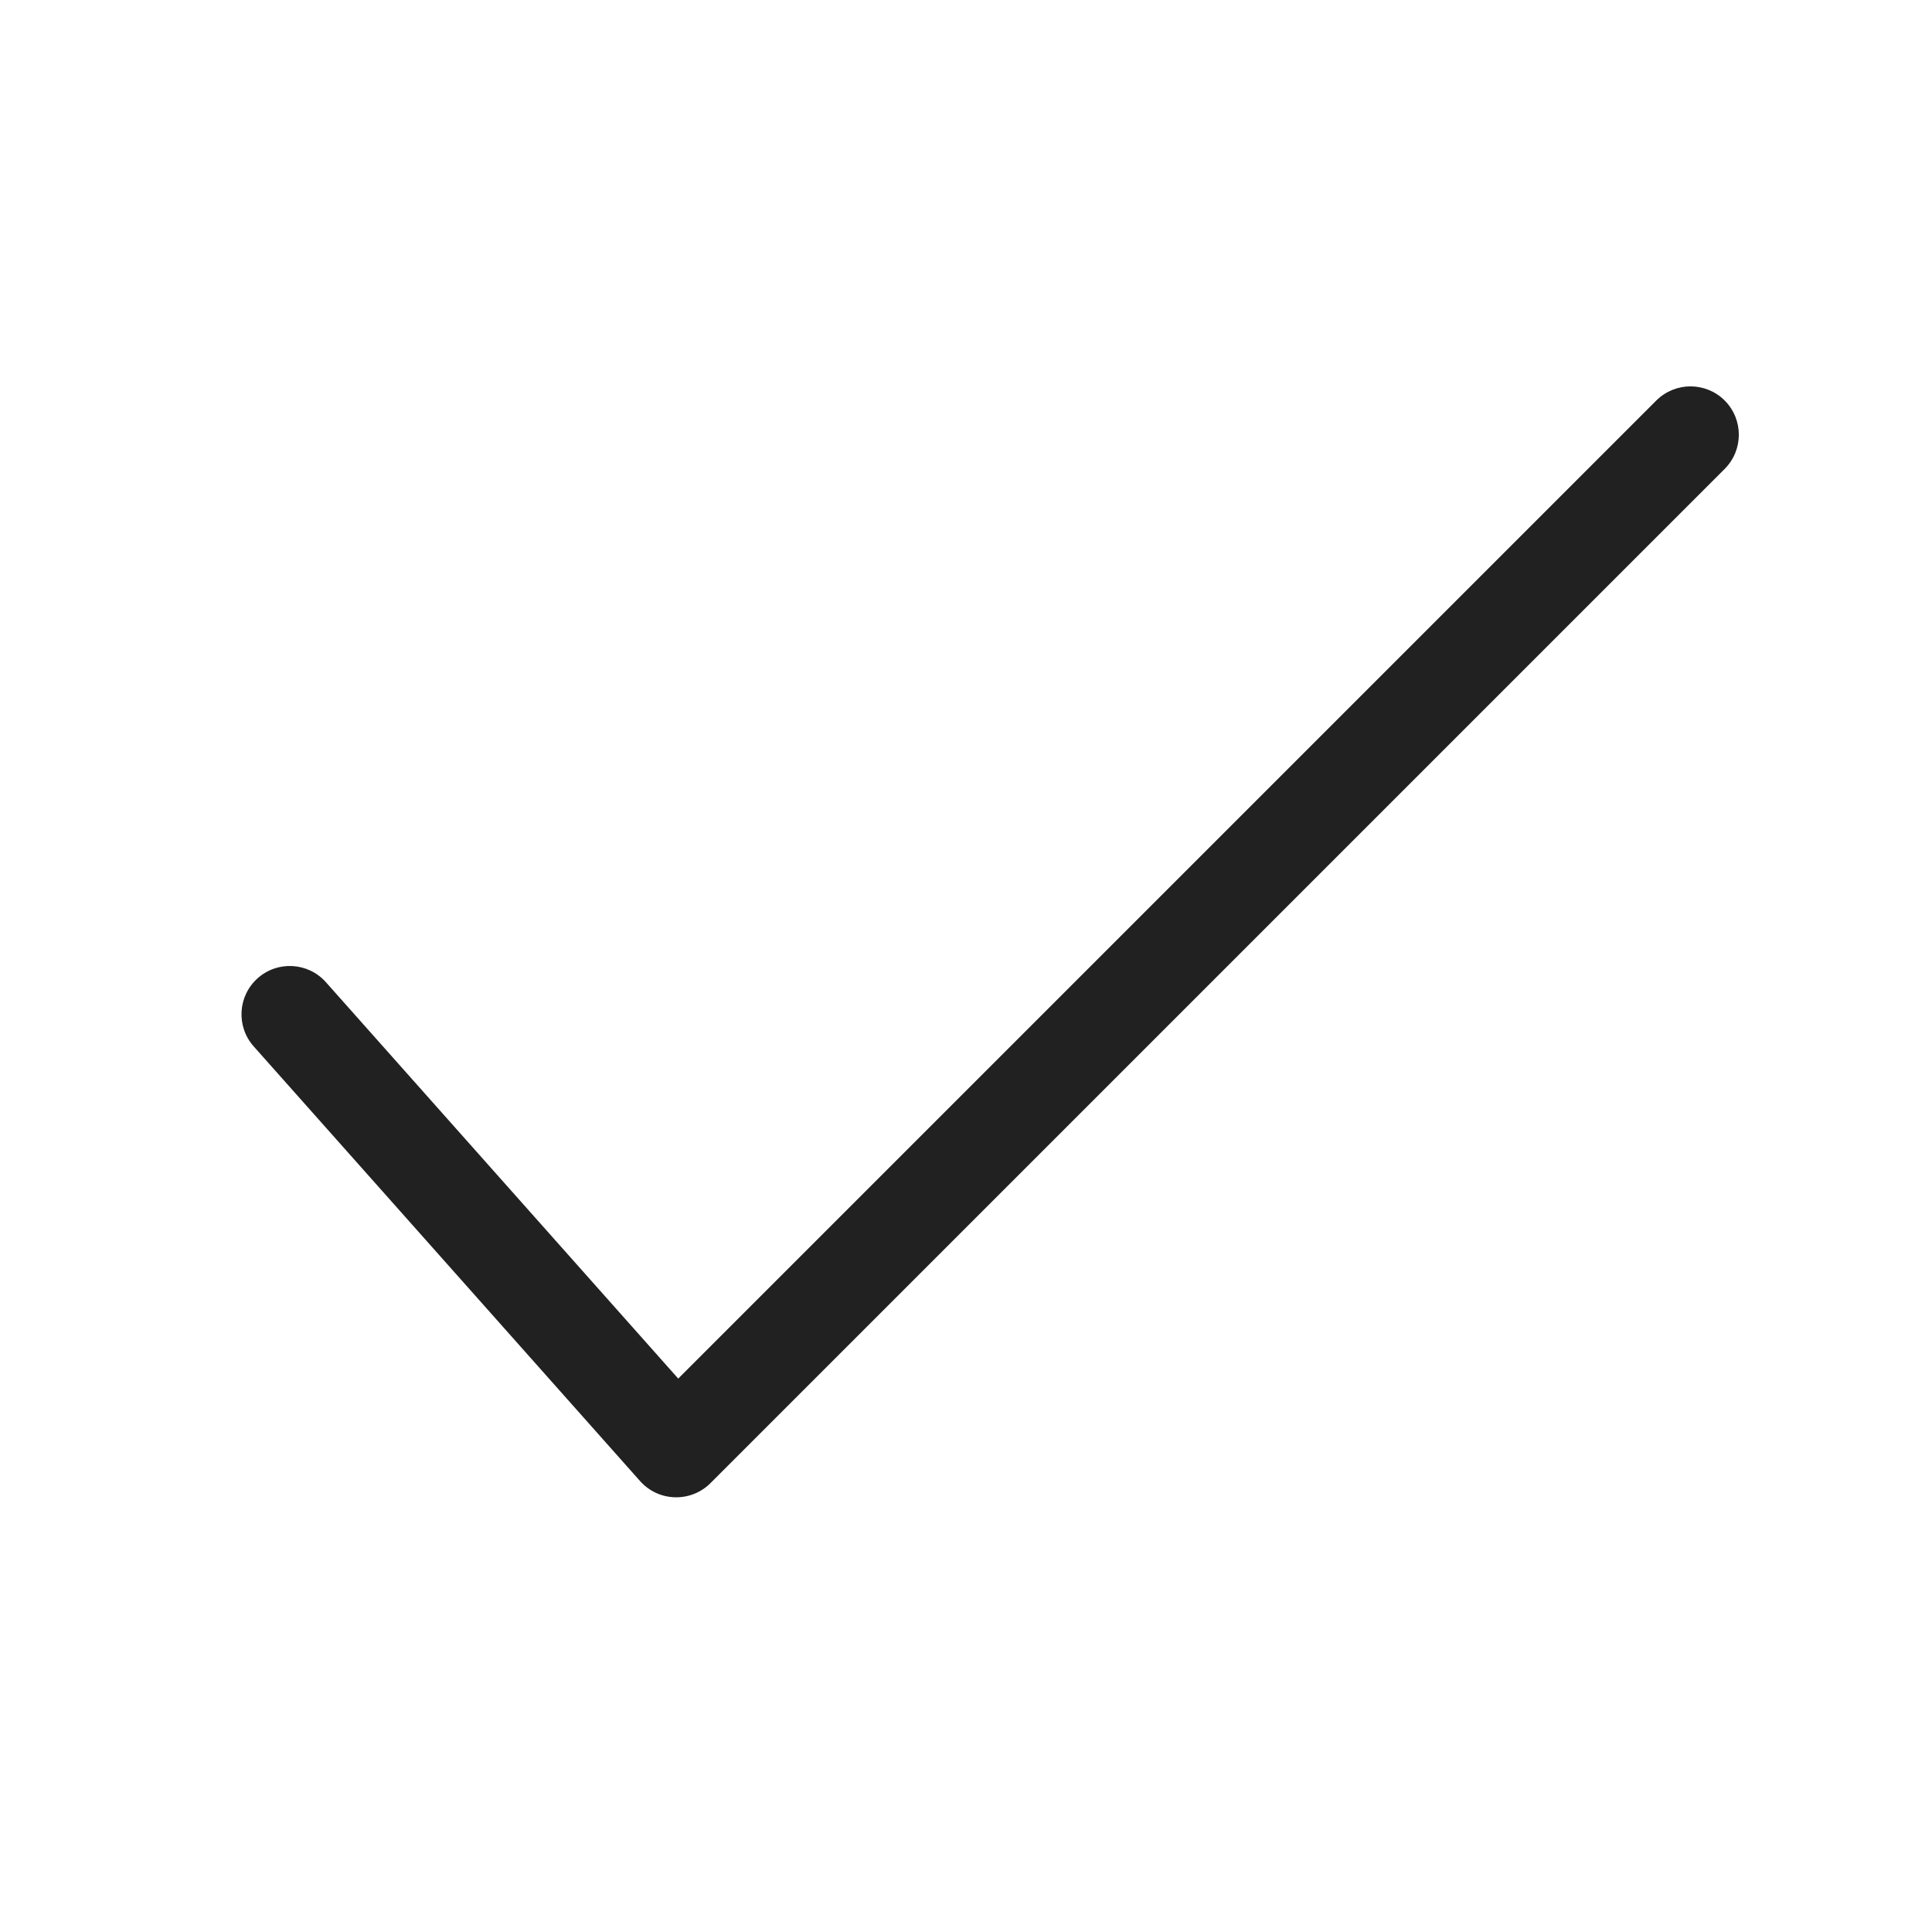
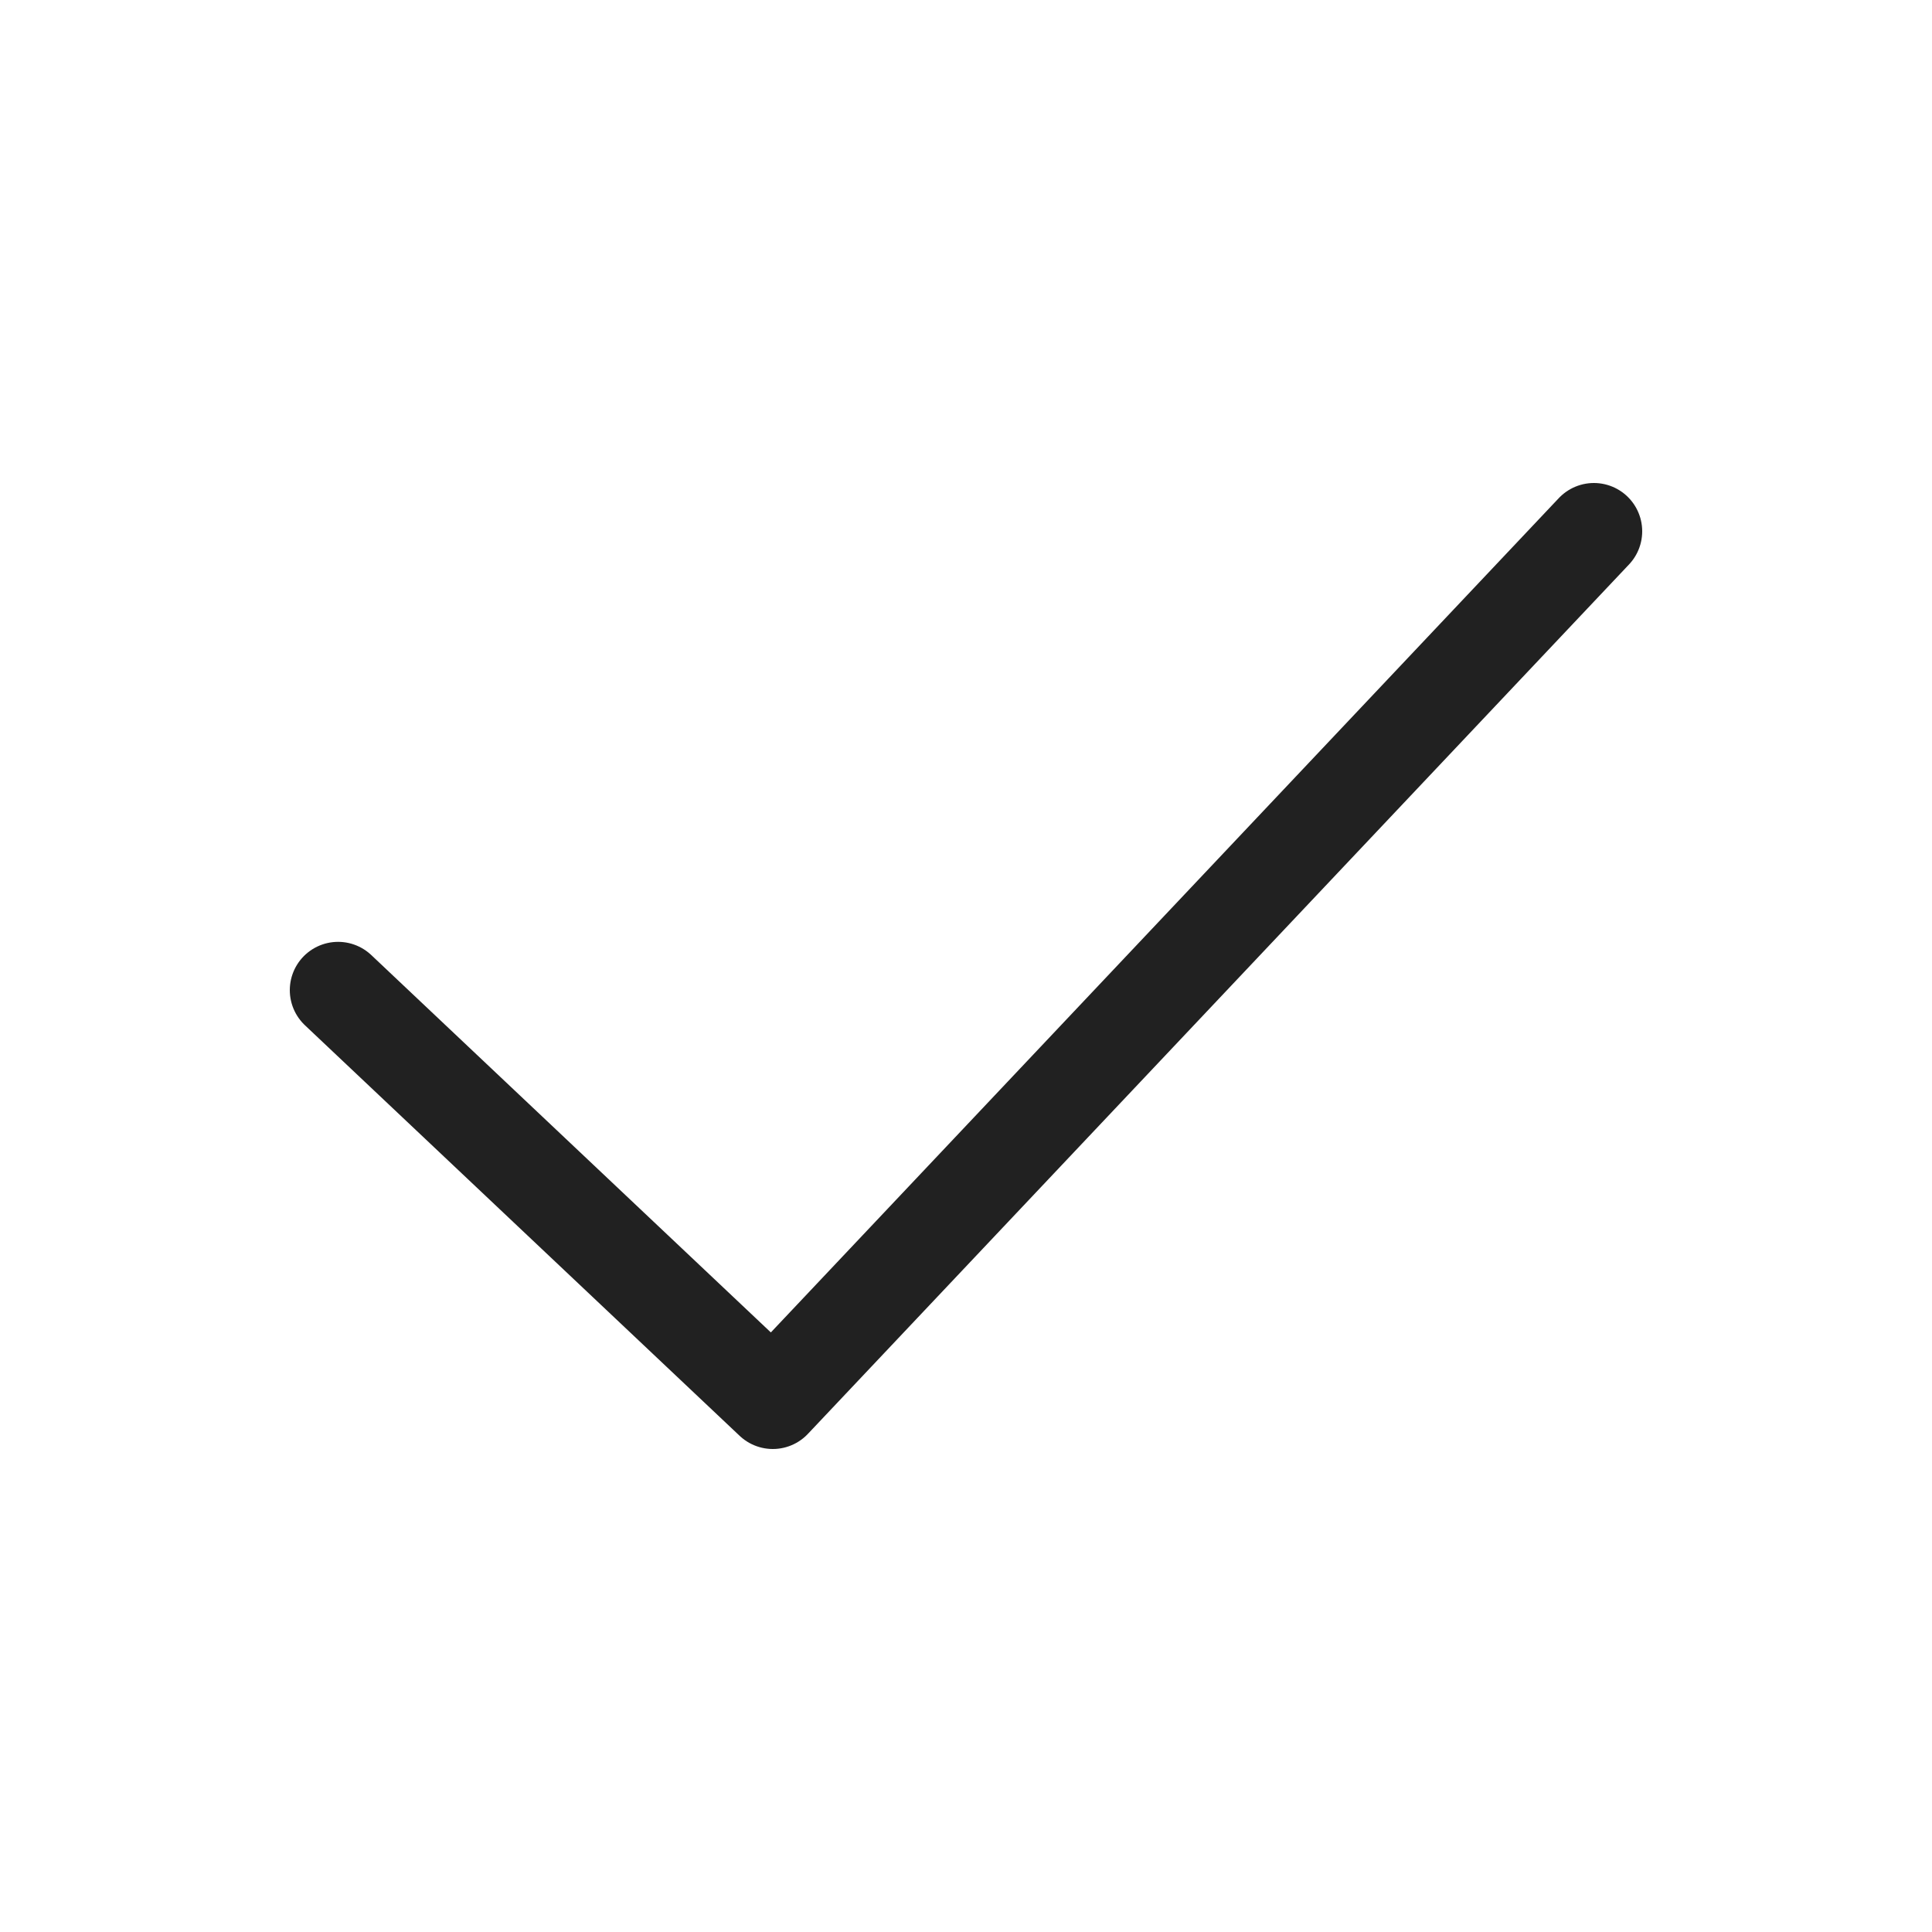
<svg xmlns="http://www.w3.org/2000/svg" width="20" height="20" viewBox="0 0 20 20" fill="none">
-   <path d="M3.374 10.168C3.19 9.961 2.874 9.943 2.668 10.126C2.461 10.31 2.443 10.626 2.626 10.832L6.626 15.332C6.817 15.547 7.15 15.557 7.354 15.354L17.854 4.854C18.049 4.658 18.049 4.342 17.854 4.146C17.658 3.951 17.342 3.951 17.146 4.146L7.021 14.271L3.374 10.168Z" fill="#212121" />
+   <g stroke="#212121" stroke-width="1" stroke-linecap="round" stroke-linejoin="round" vector-effect="non-scaling-stroke">
+     <path d="M3.5 10.25 8 14.5 16.5 5.5" />
+   </g>
</svg>
